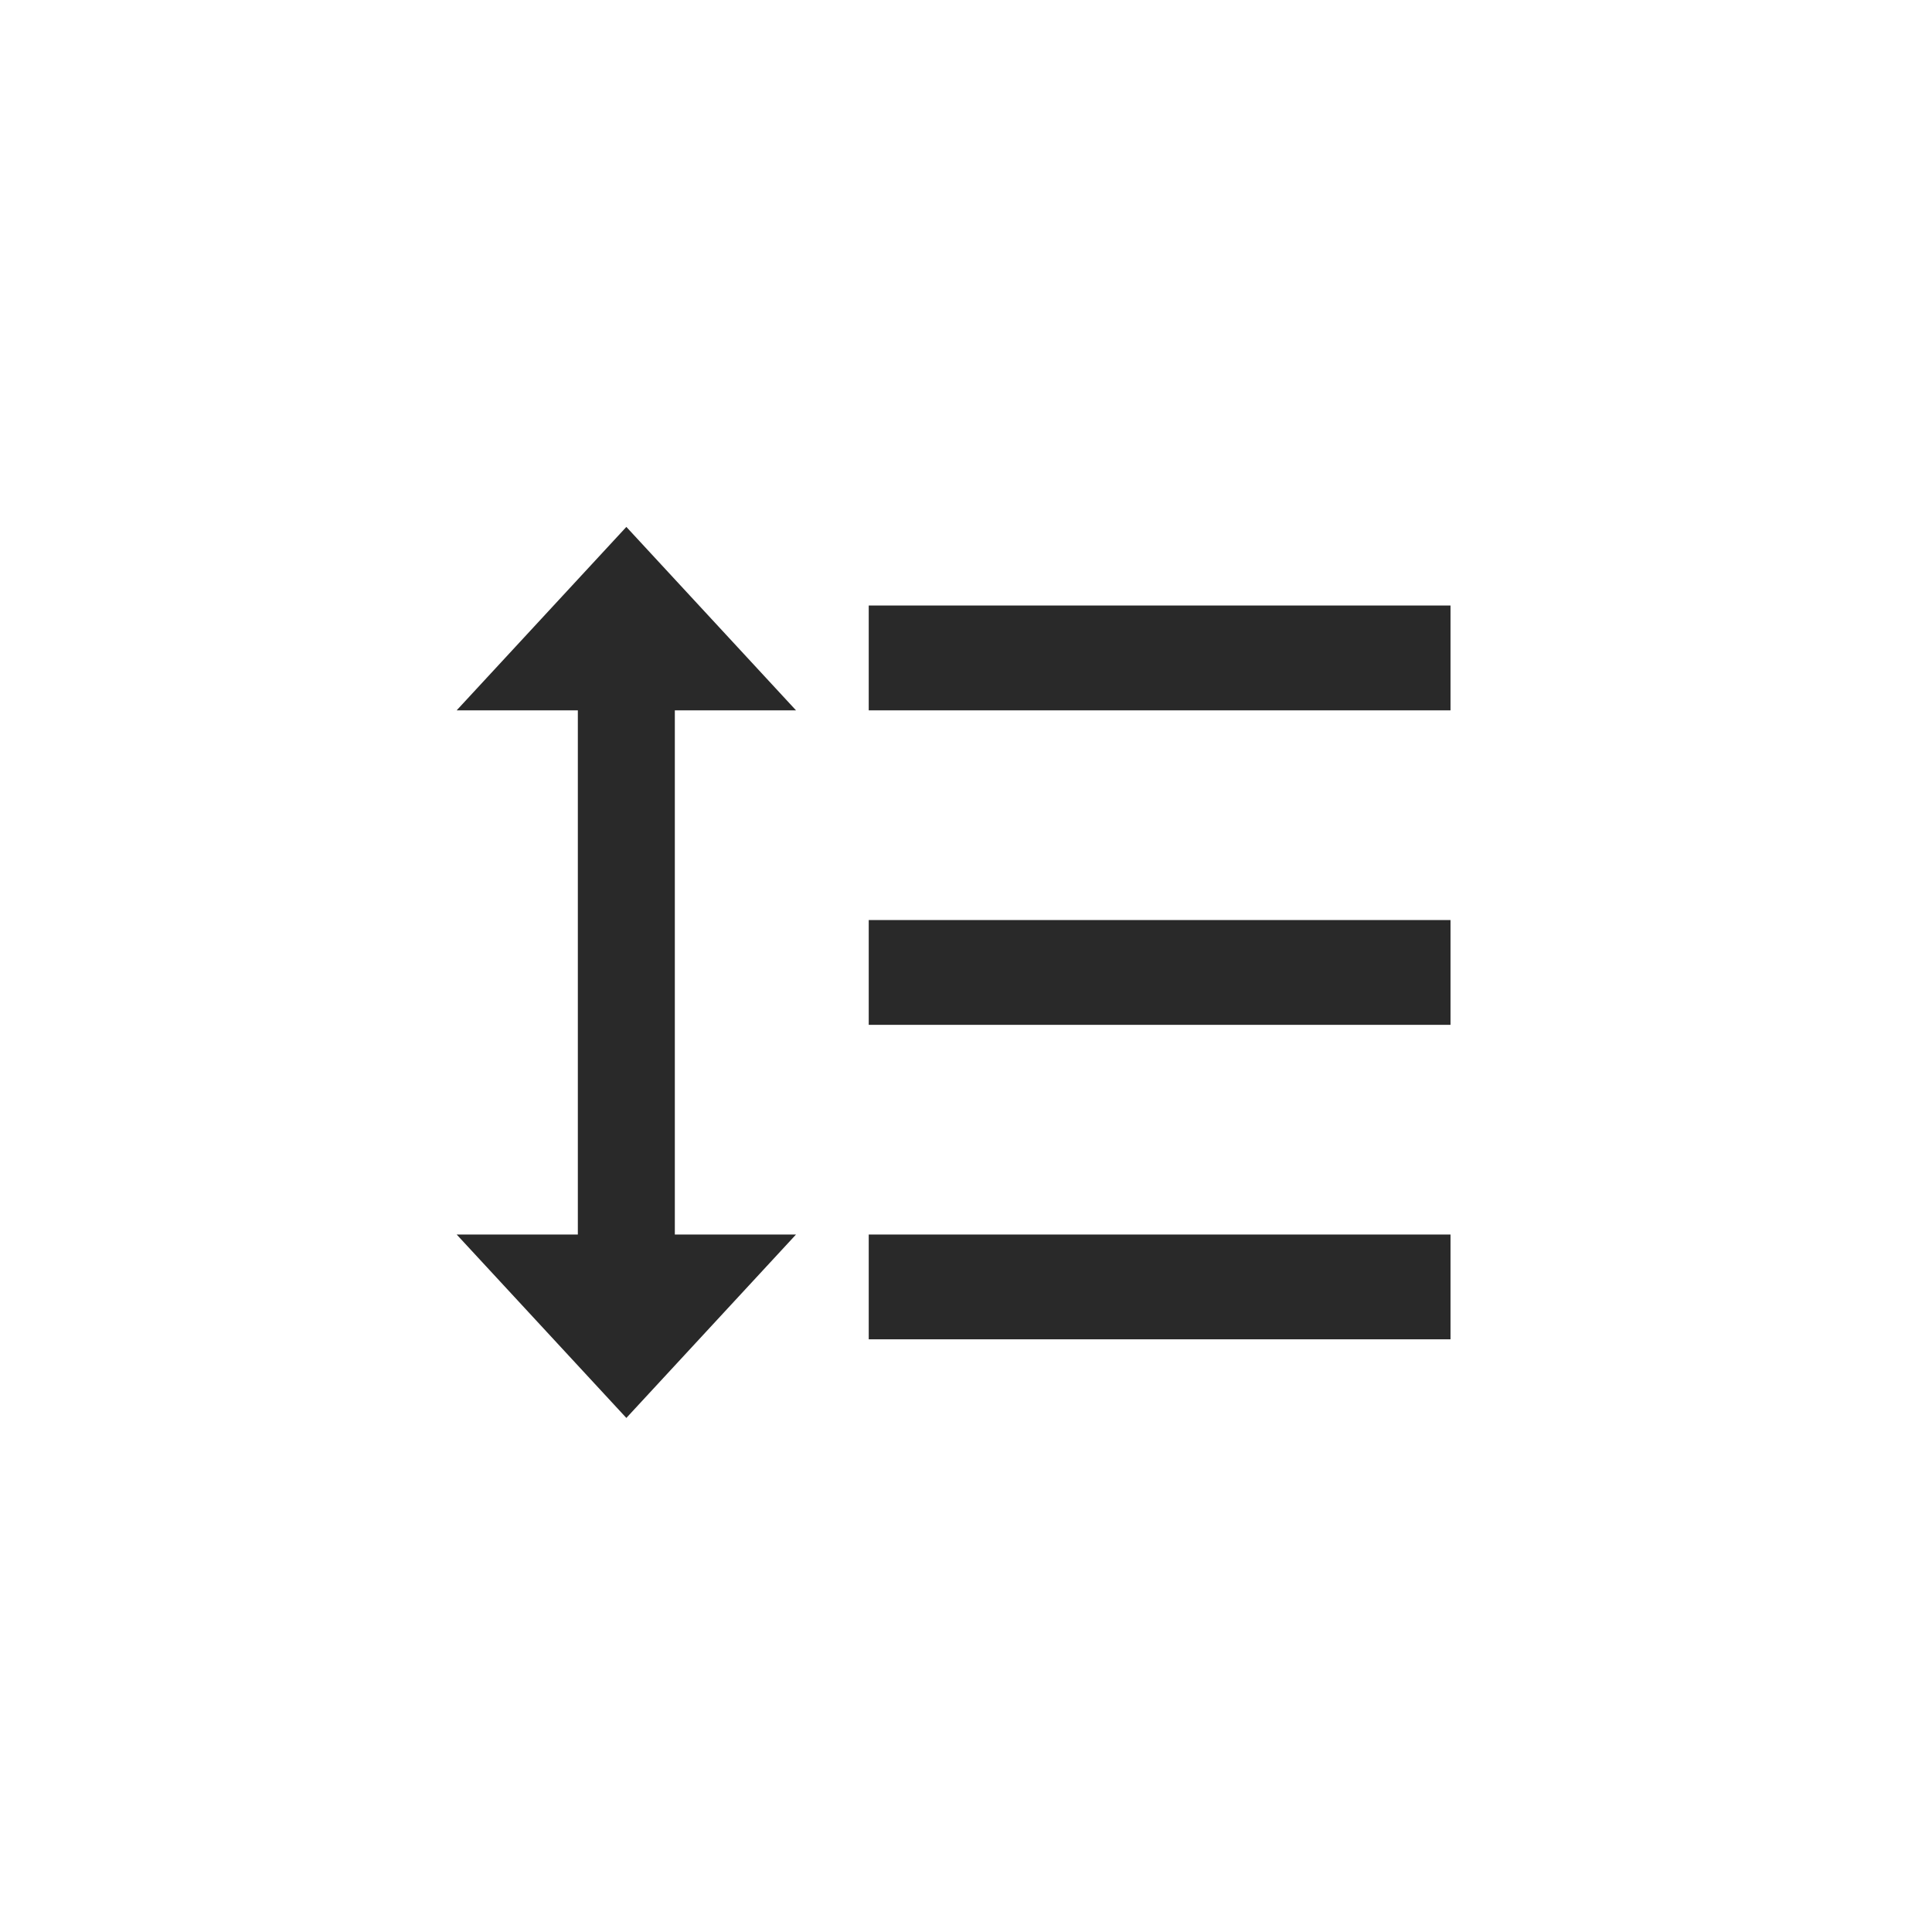
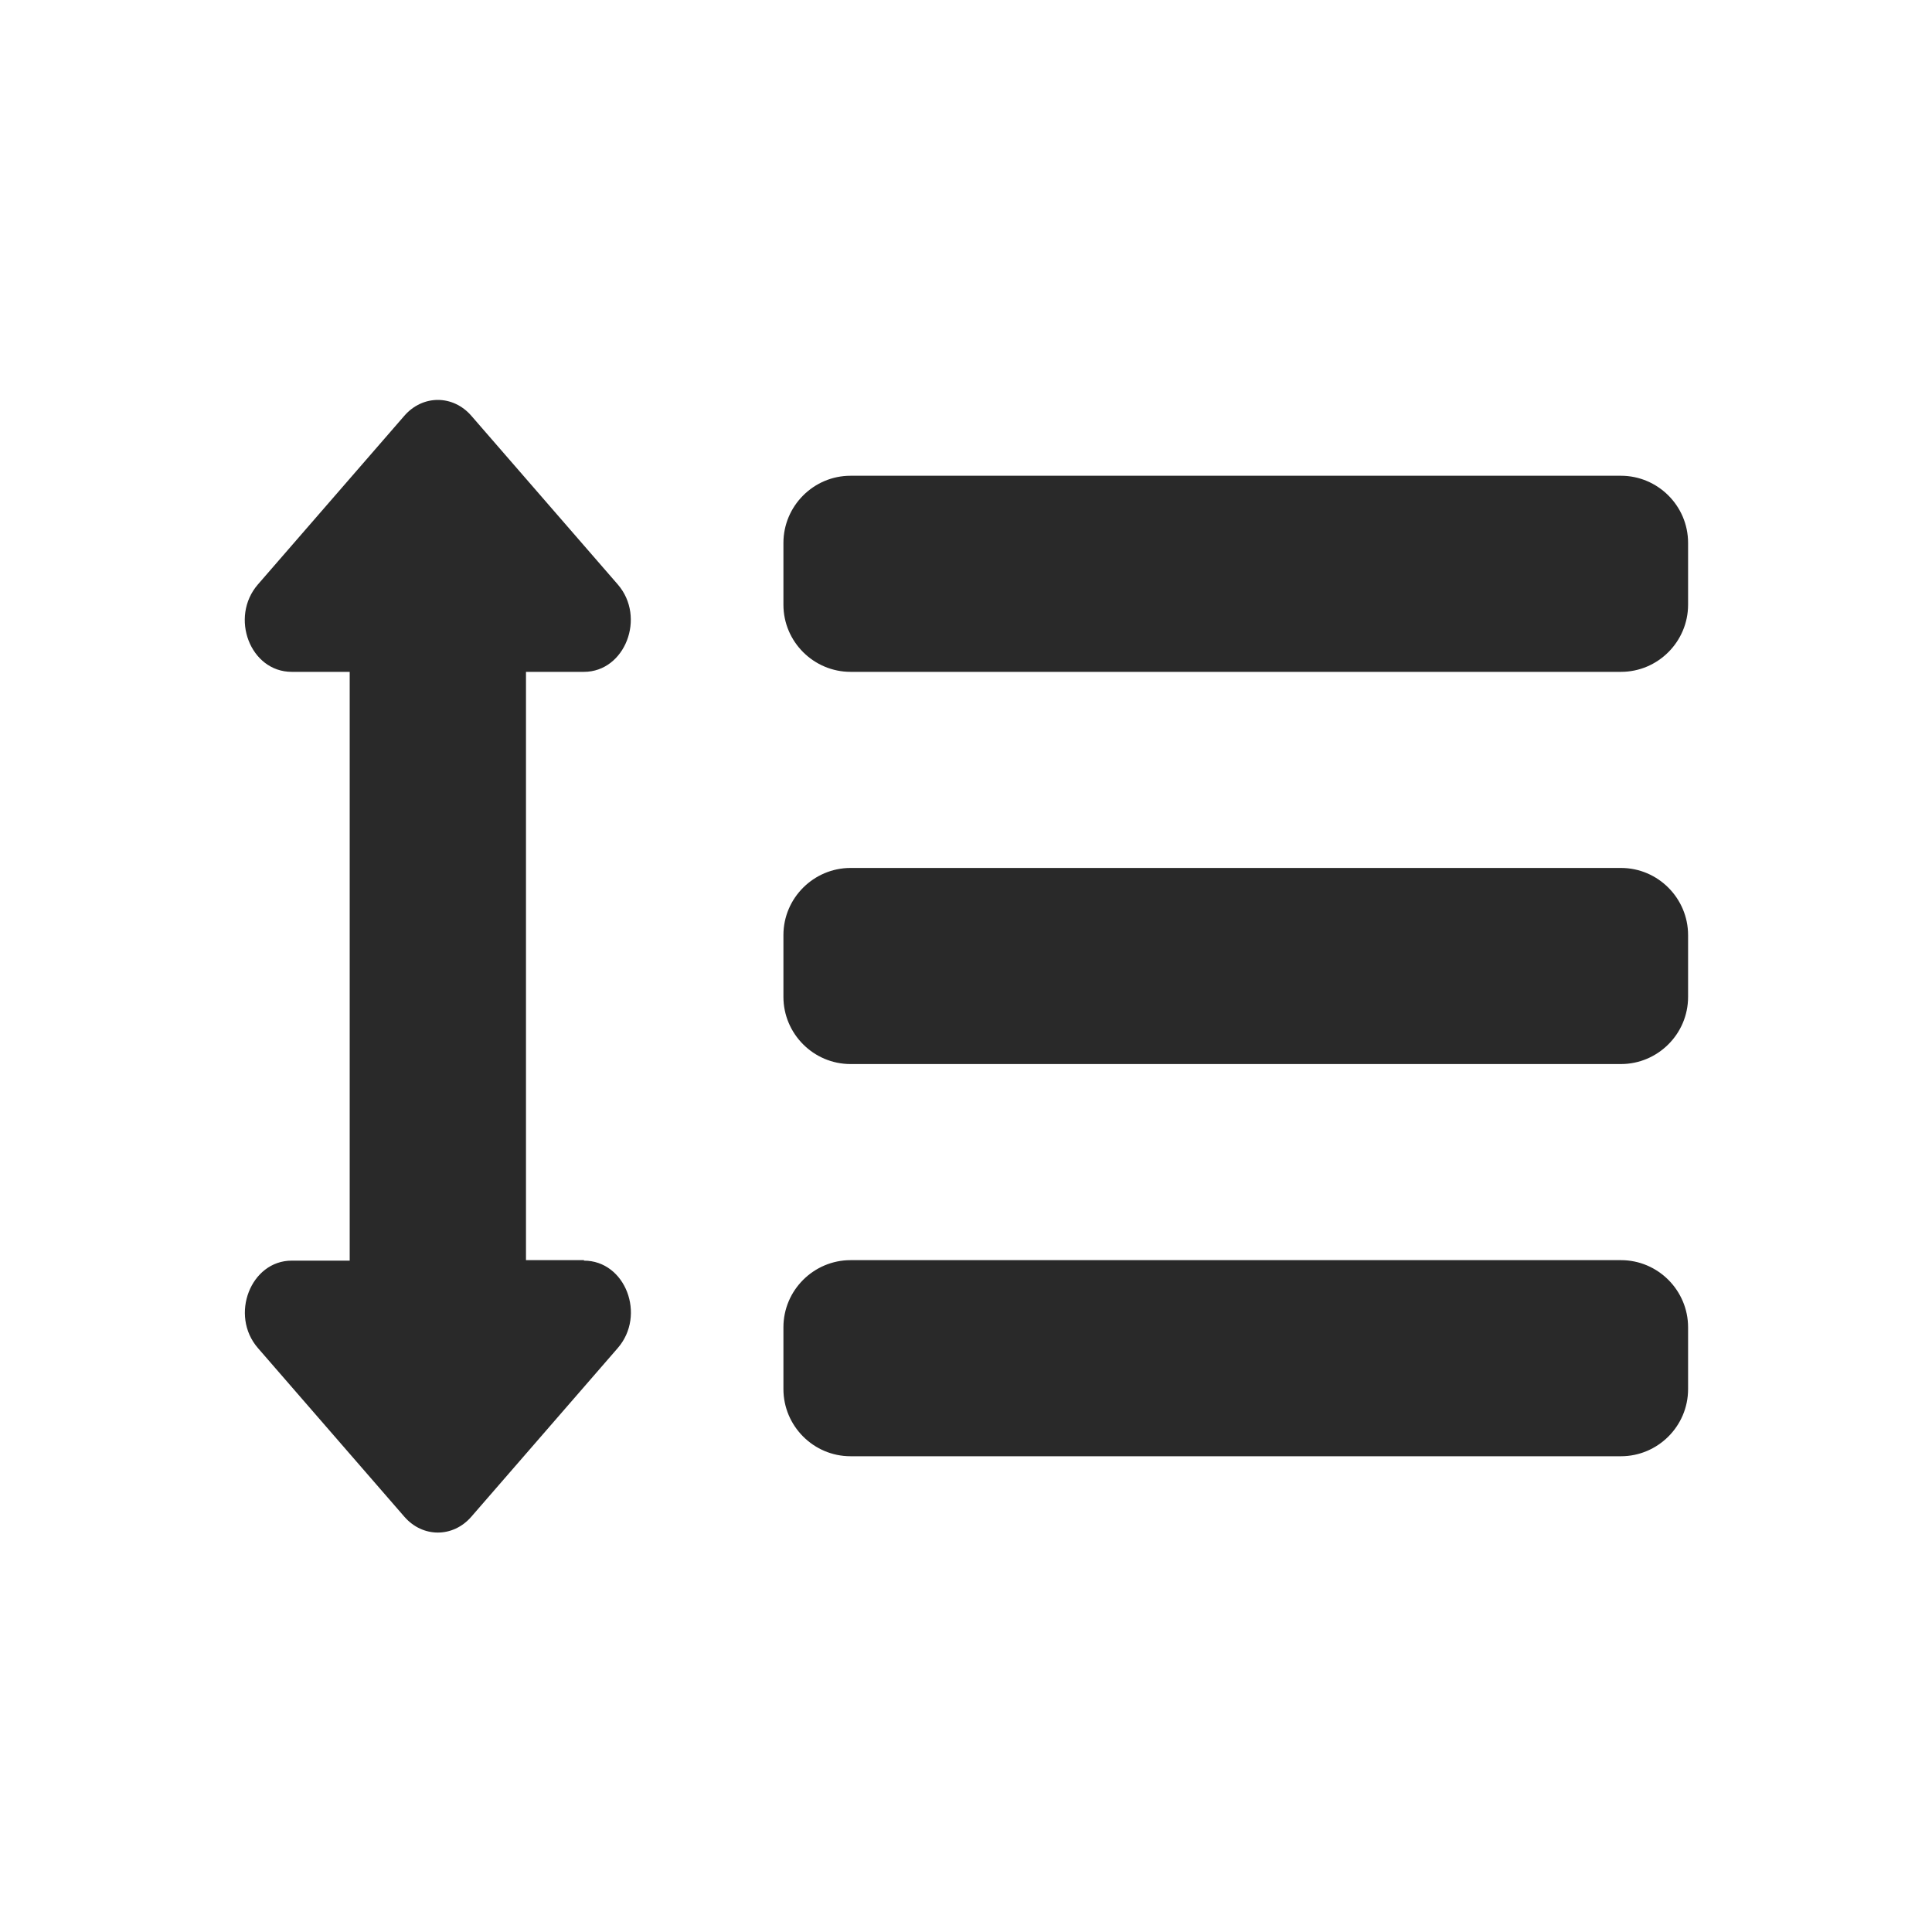
- <svg xmlns="http://www.w3.org/2000/svg" width="55" height="55" viewBox="0 0 55 55" fill="none">
-   <path d="M19.211 20.222H22.661L17.831 15L13 20.222H16.45V35.144H13L17.831 40.366L22.661 35.144H19.211V20.222ZM24.731 17.238V20.222H41.293V17.238H24.731ZM24.731 38.128H41.293V35.144H24.731V38.128ZM24.731 29.175H41.293V26.191H24.731V29.175Z" fill="#292929" />
+ <svg xmlns="http://www.w3.org/2000/svg" id="Layer_1" viewBox="0 0 40 40">
+   <defs>
+     <style>.cls-1{fill:#292929;}</style>
+   </defs>
+   <path class="cls-1" d="M33.56,13.91h-15.95c-.76,0-1.39-.62-1.39-1.39v-1.28c0-.76,.62-1.39,1.39-1.39h15.95c.76,0,1.39,.62,1.39,1.39v1.28c0,.76-.62,1.39-1.39,1.39Zm1.39,6.73v-1.28c0-.76-.62-1.39-1.39-1.39h-15.95c-.76,0-1.39,.62-1.39,1.39v1.28c0,.76,.62,1.39,1.39,1.39h15.95c.76,0,1.39-.62,1.39-1.39Zm0,8.12v-1.28c0-.76-.62-1.39-1.39-1.39h-15.95c-.76,0-1.39,.62-1.39,1.39v1.28c0,.76,.62,1.39,1.39,1.39h15.95c.76,0,1.39-.62,1.39-1.39Zm-22.86-2.67h-1.2V13.91h1.2c.85,0,1.29-1.13,.7-1.81l-3.03-3.49c-.38-.44-1.01-.44-1.39,0l-3.03,3.49c-.59,.68-.16,1.81,.7,1.81h1.2v12.19h-1.2c-.85,0-1.29,1.13-.7,1.81l3.03,3.49c.38,.44,1.01,.44,1.39,0l3.03-3.49c.59-.68,.16-1.81-.7-1.81Z" />
</svg>
